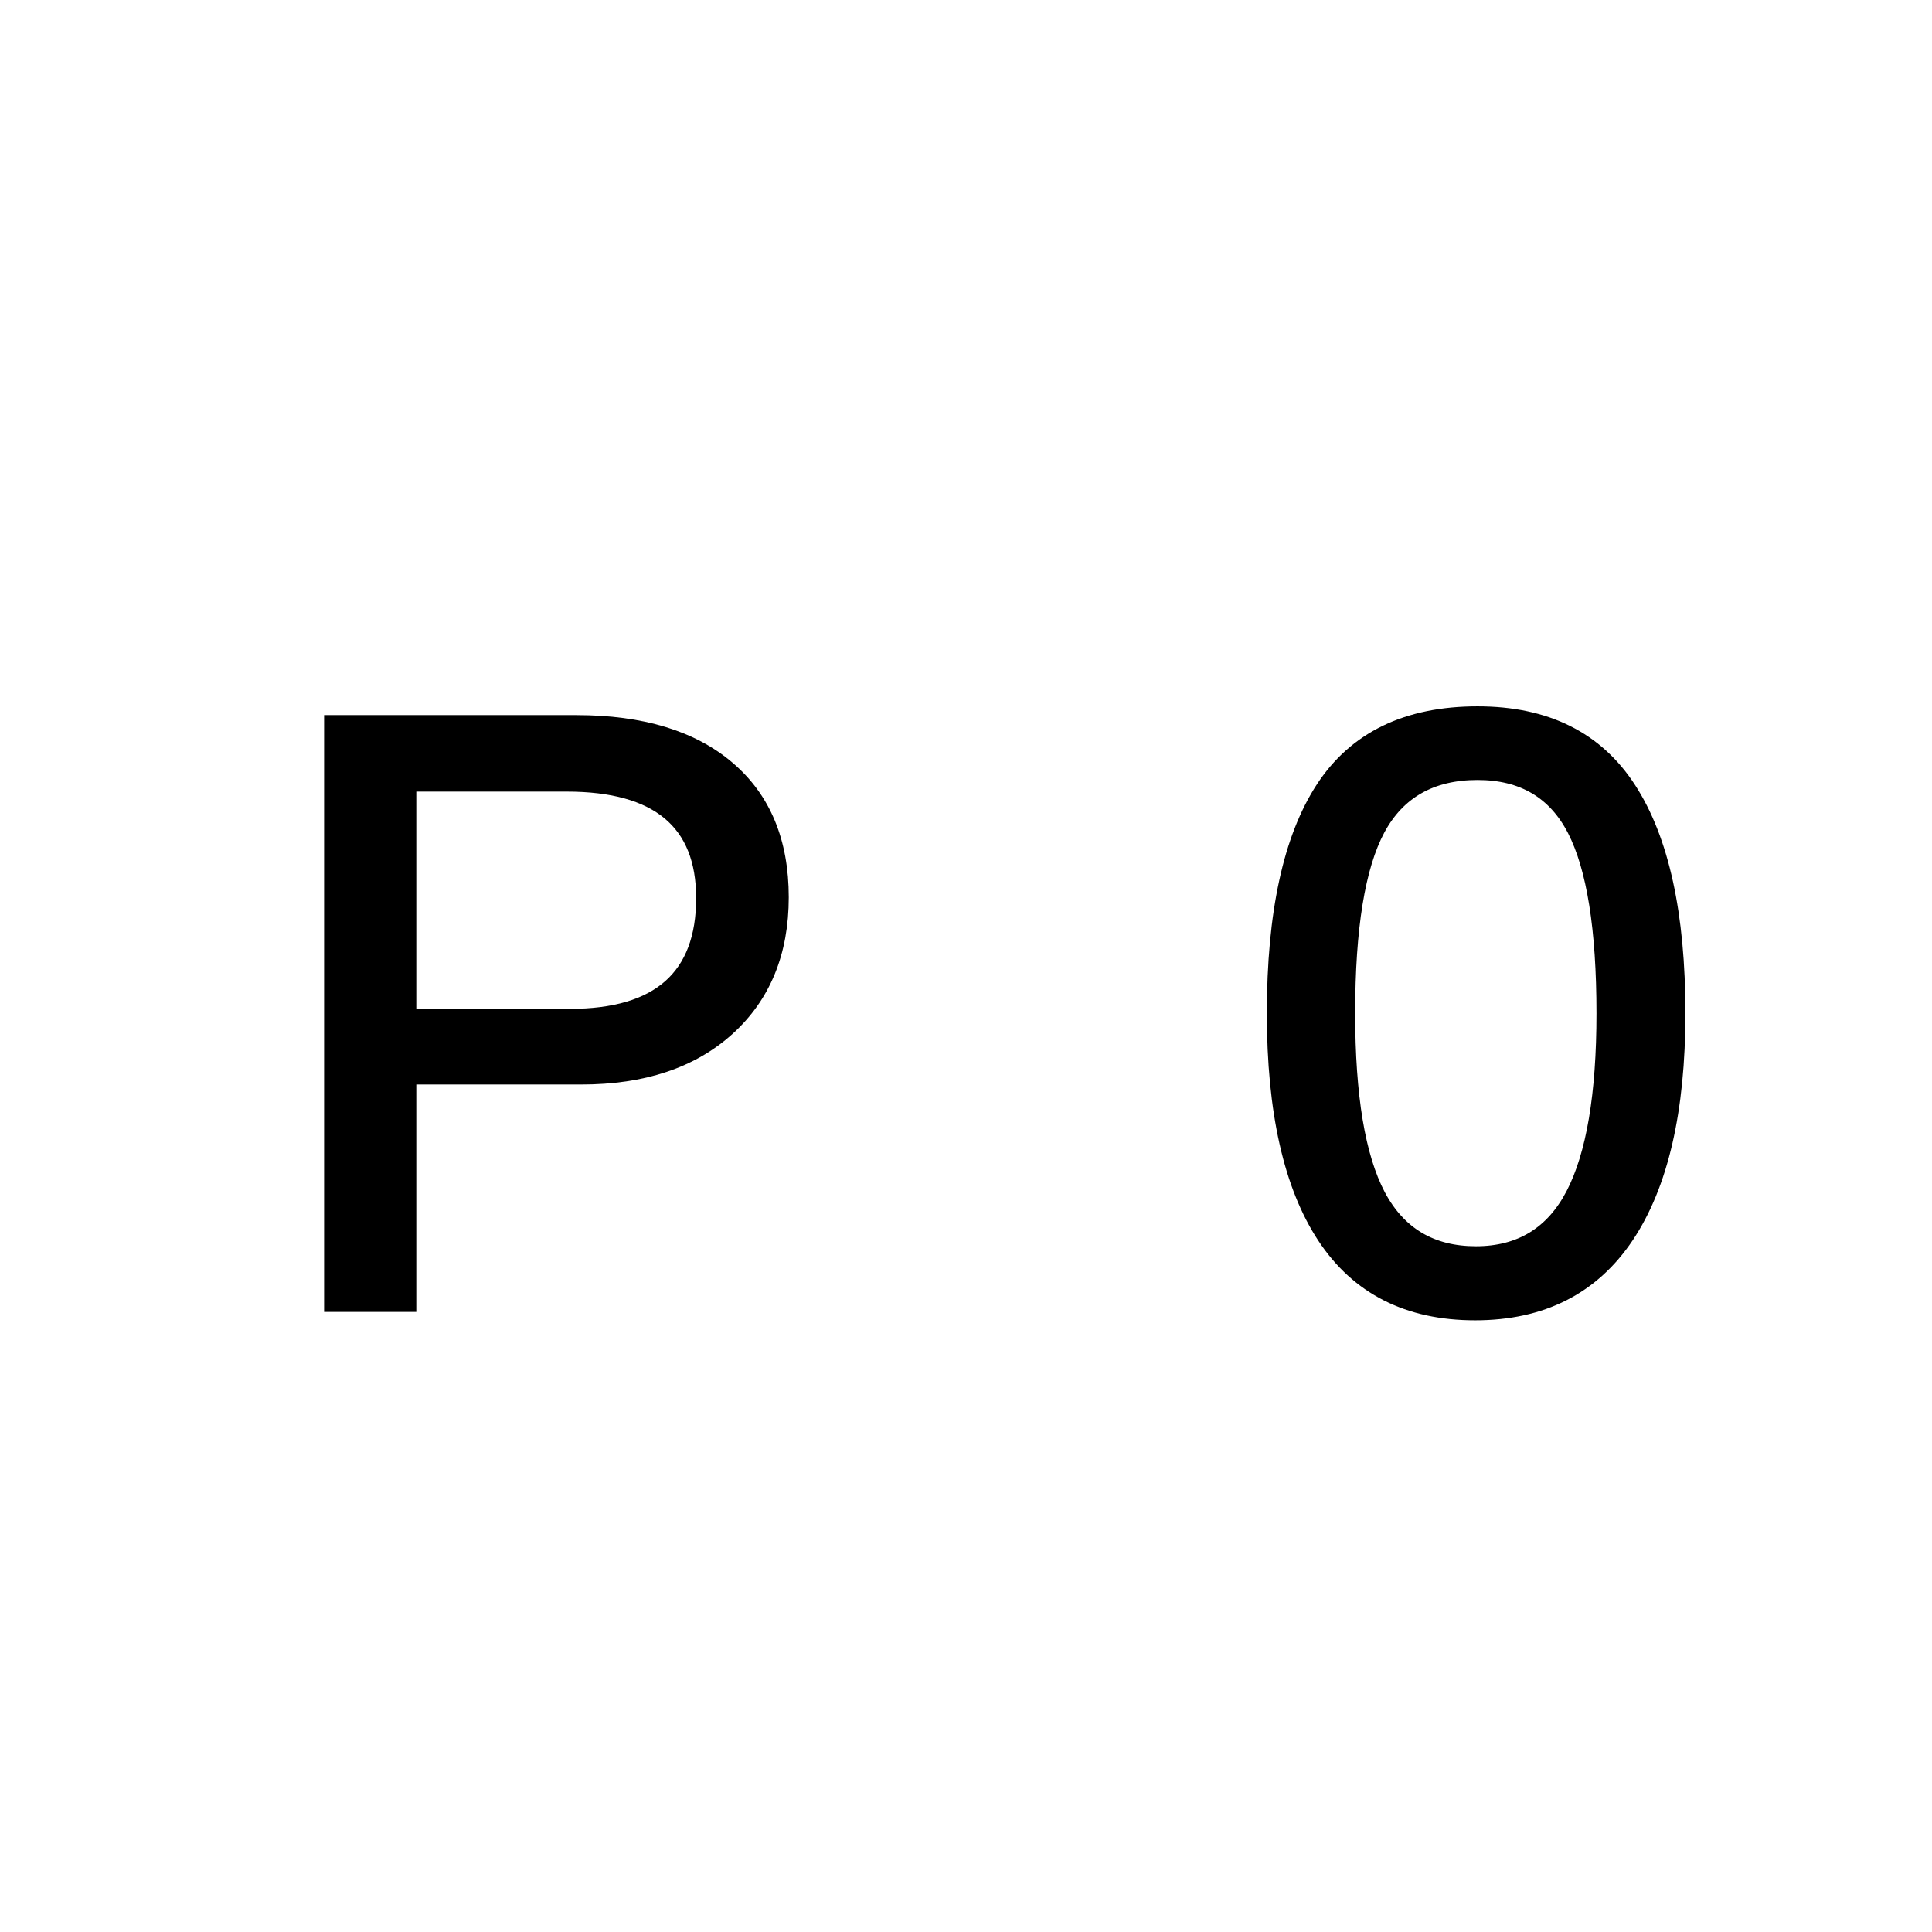
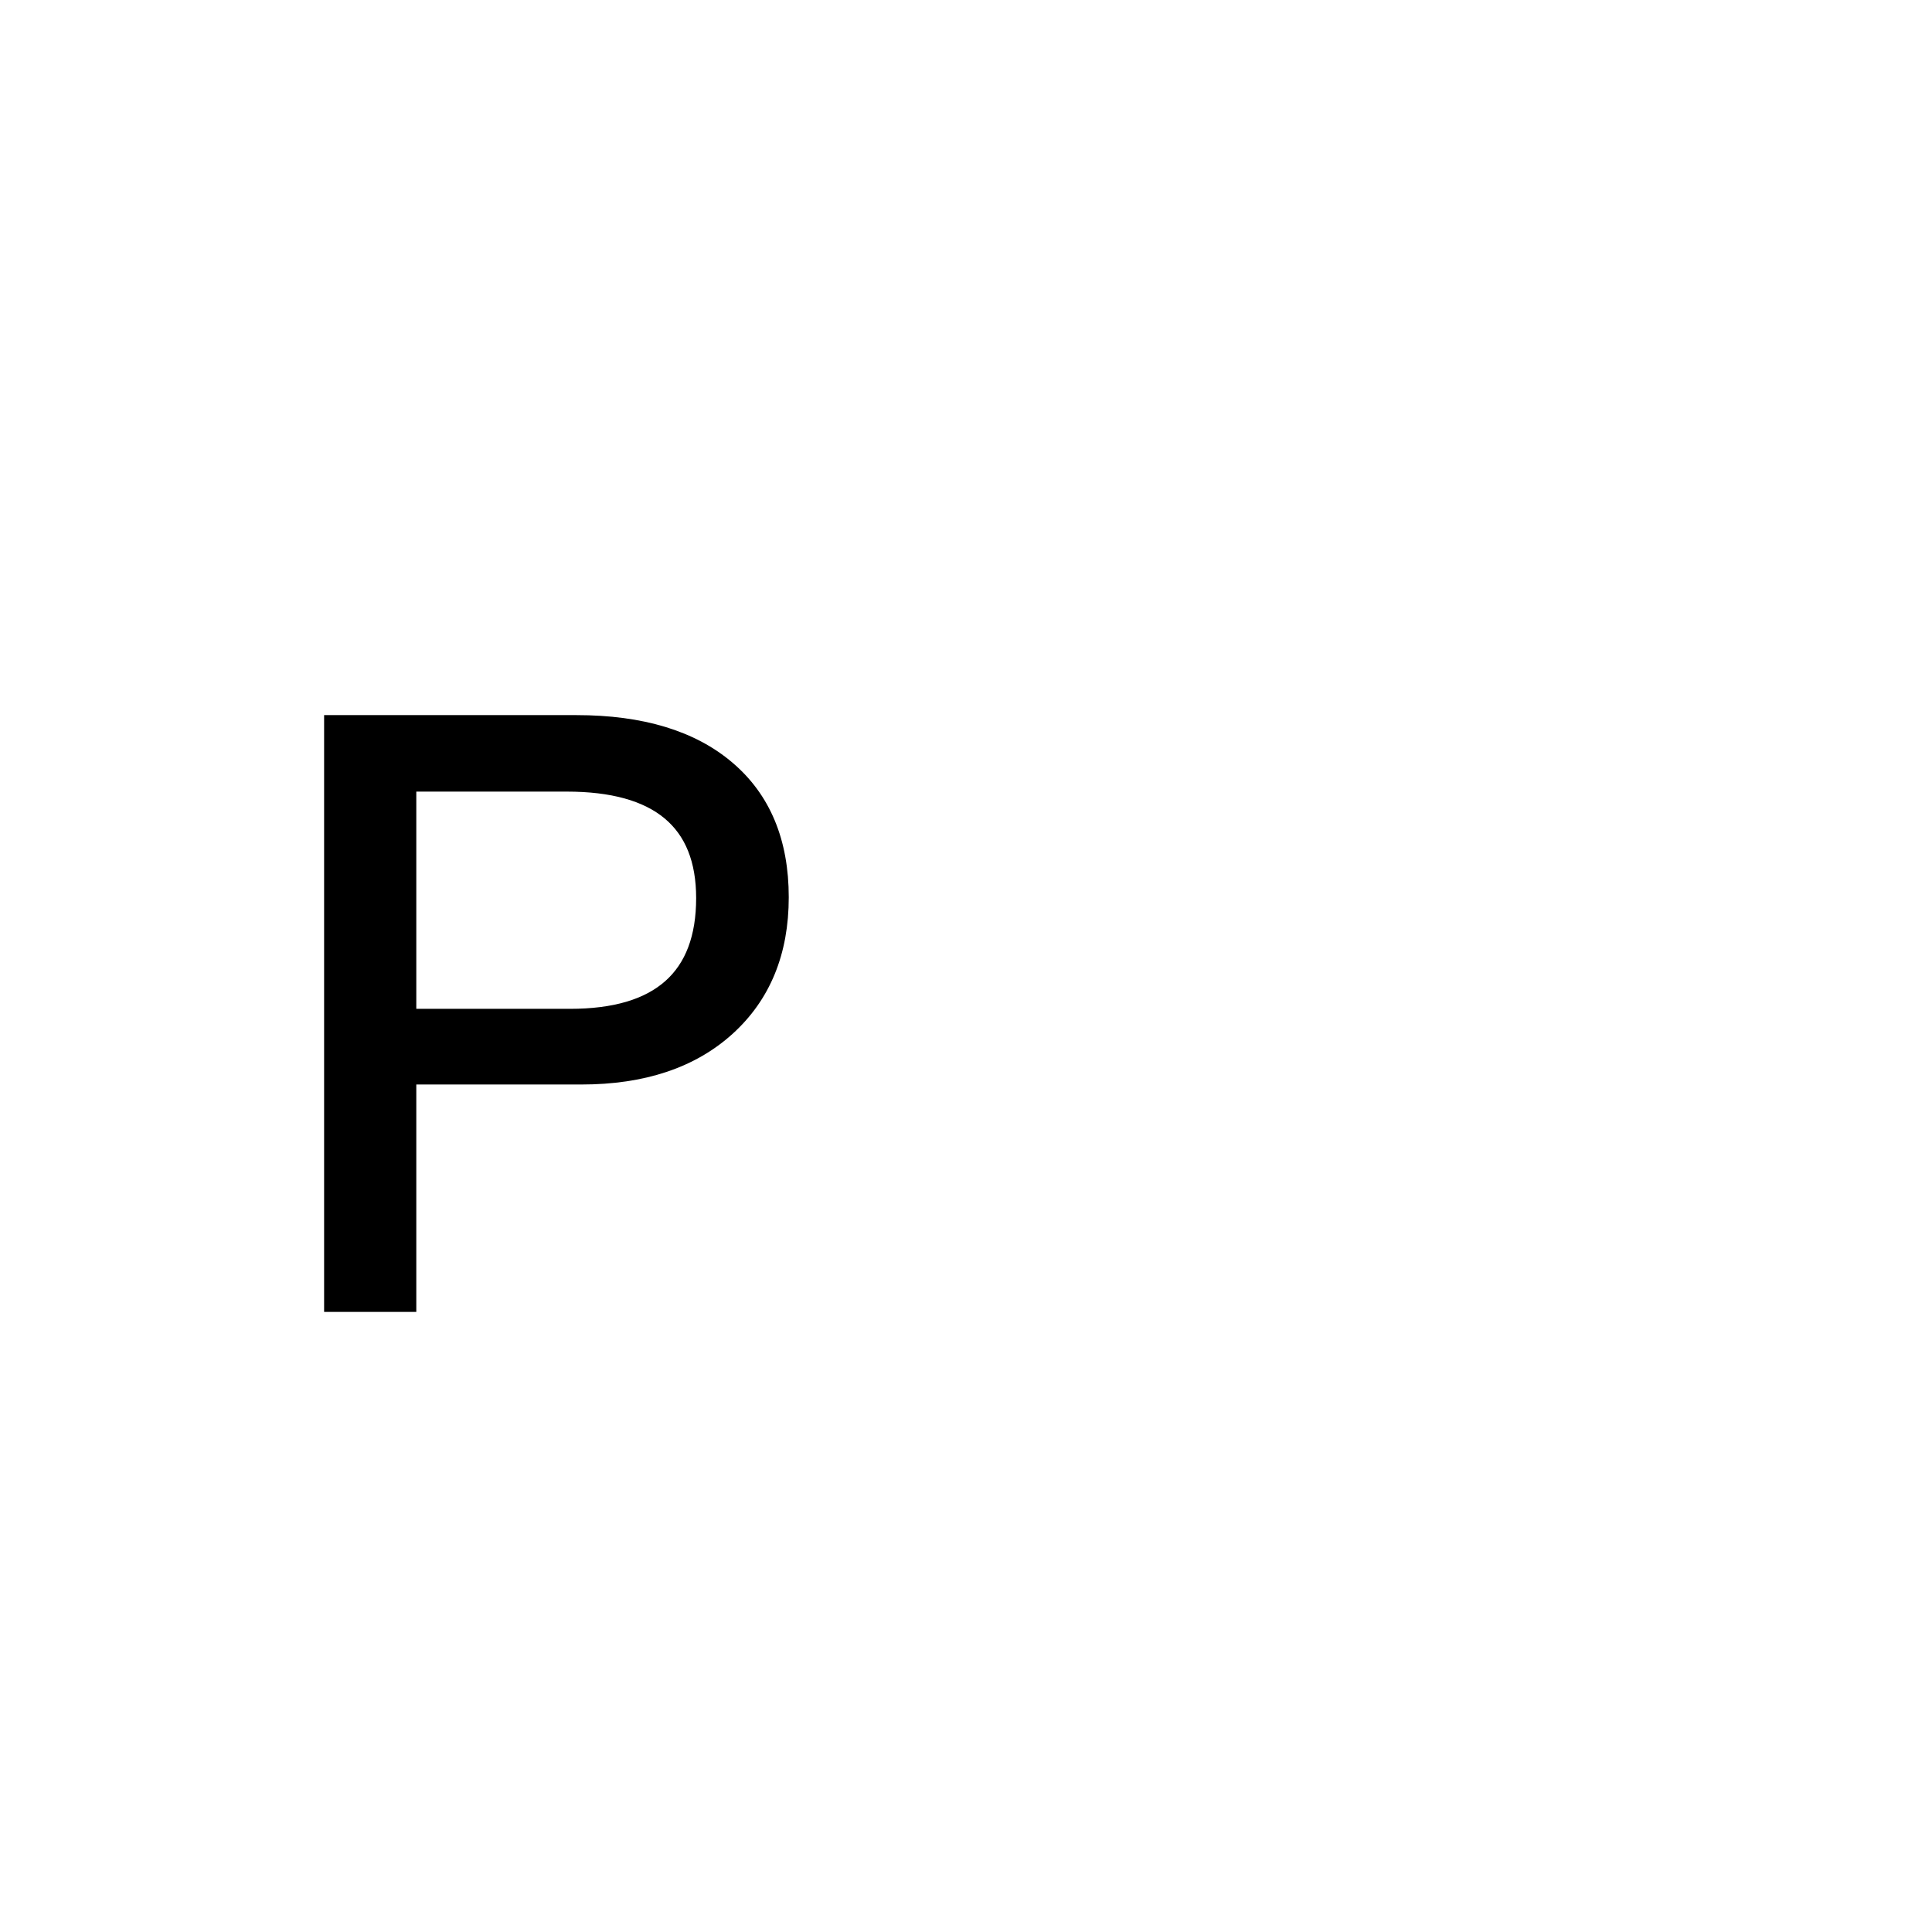
<svg xmlns="http://www.w3.org/2000/svg" style="fill-opacity:1; color-rendering:auto; color-interpolation:auto; text-rendering:auto; stroke:black; stroke-linecap:square; stroke-miterlimit:10; shape-rendering:auto; stroke-opacity:1; fill:black; stroke-dasharray:none; font-weight:normal; stroke-width:1; font-family:'Dialog'; font-style:normal; stroke-linejoin:miter; font-size:12px; stroke-dashoffset:0; image-rendering:auto;" viewBox="0 0 148 148" width="100%" height="100%">
  <text x="20" y="100" id="mod-text">
    <tspan id="mod" font-size="65px" font-family="Arial">P</tspan>
  </text>
-   <text x="95" y="100" id="counter-text">
-     <tspan id="counter" font-size="65px" font-family="Arial">0</tspan>
-   </text>
</svg>
